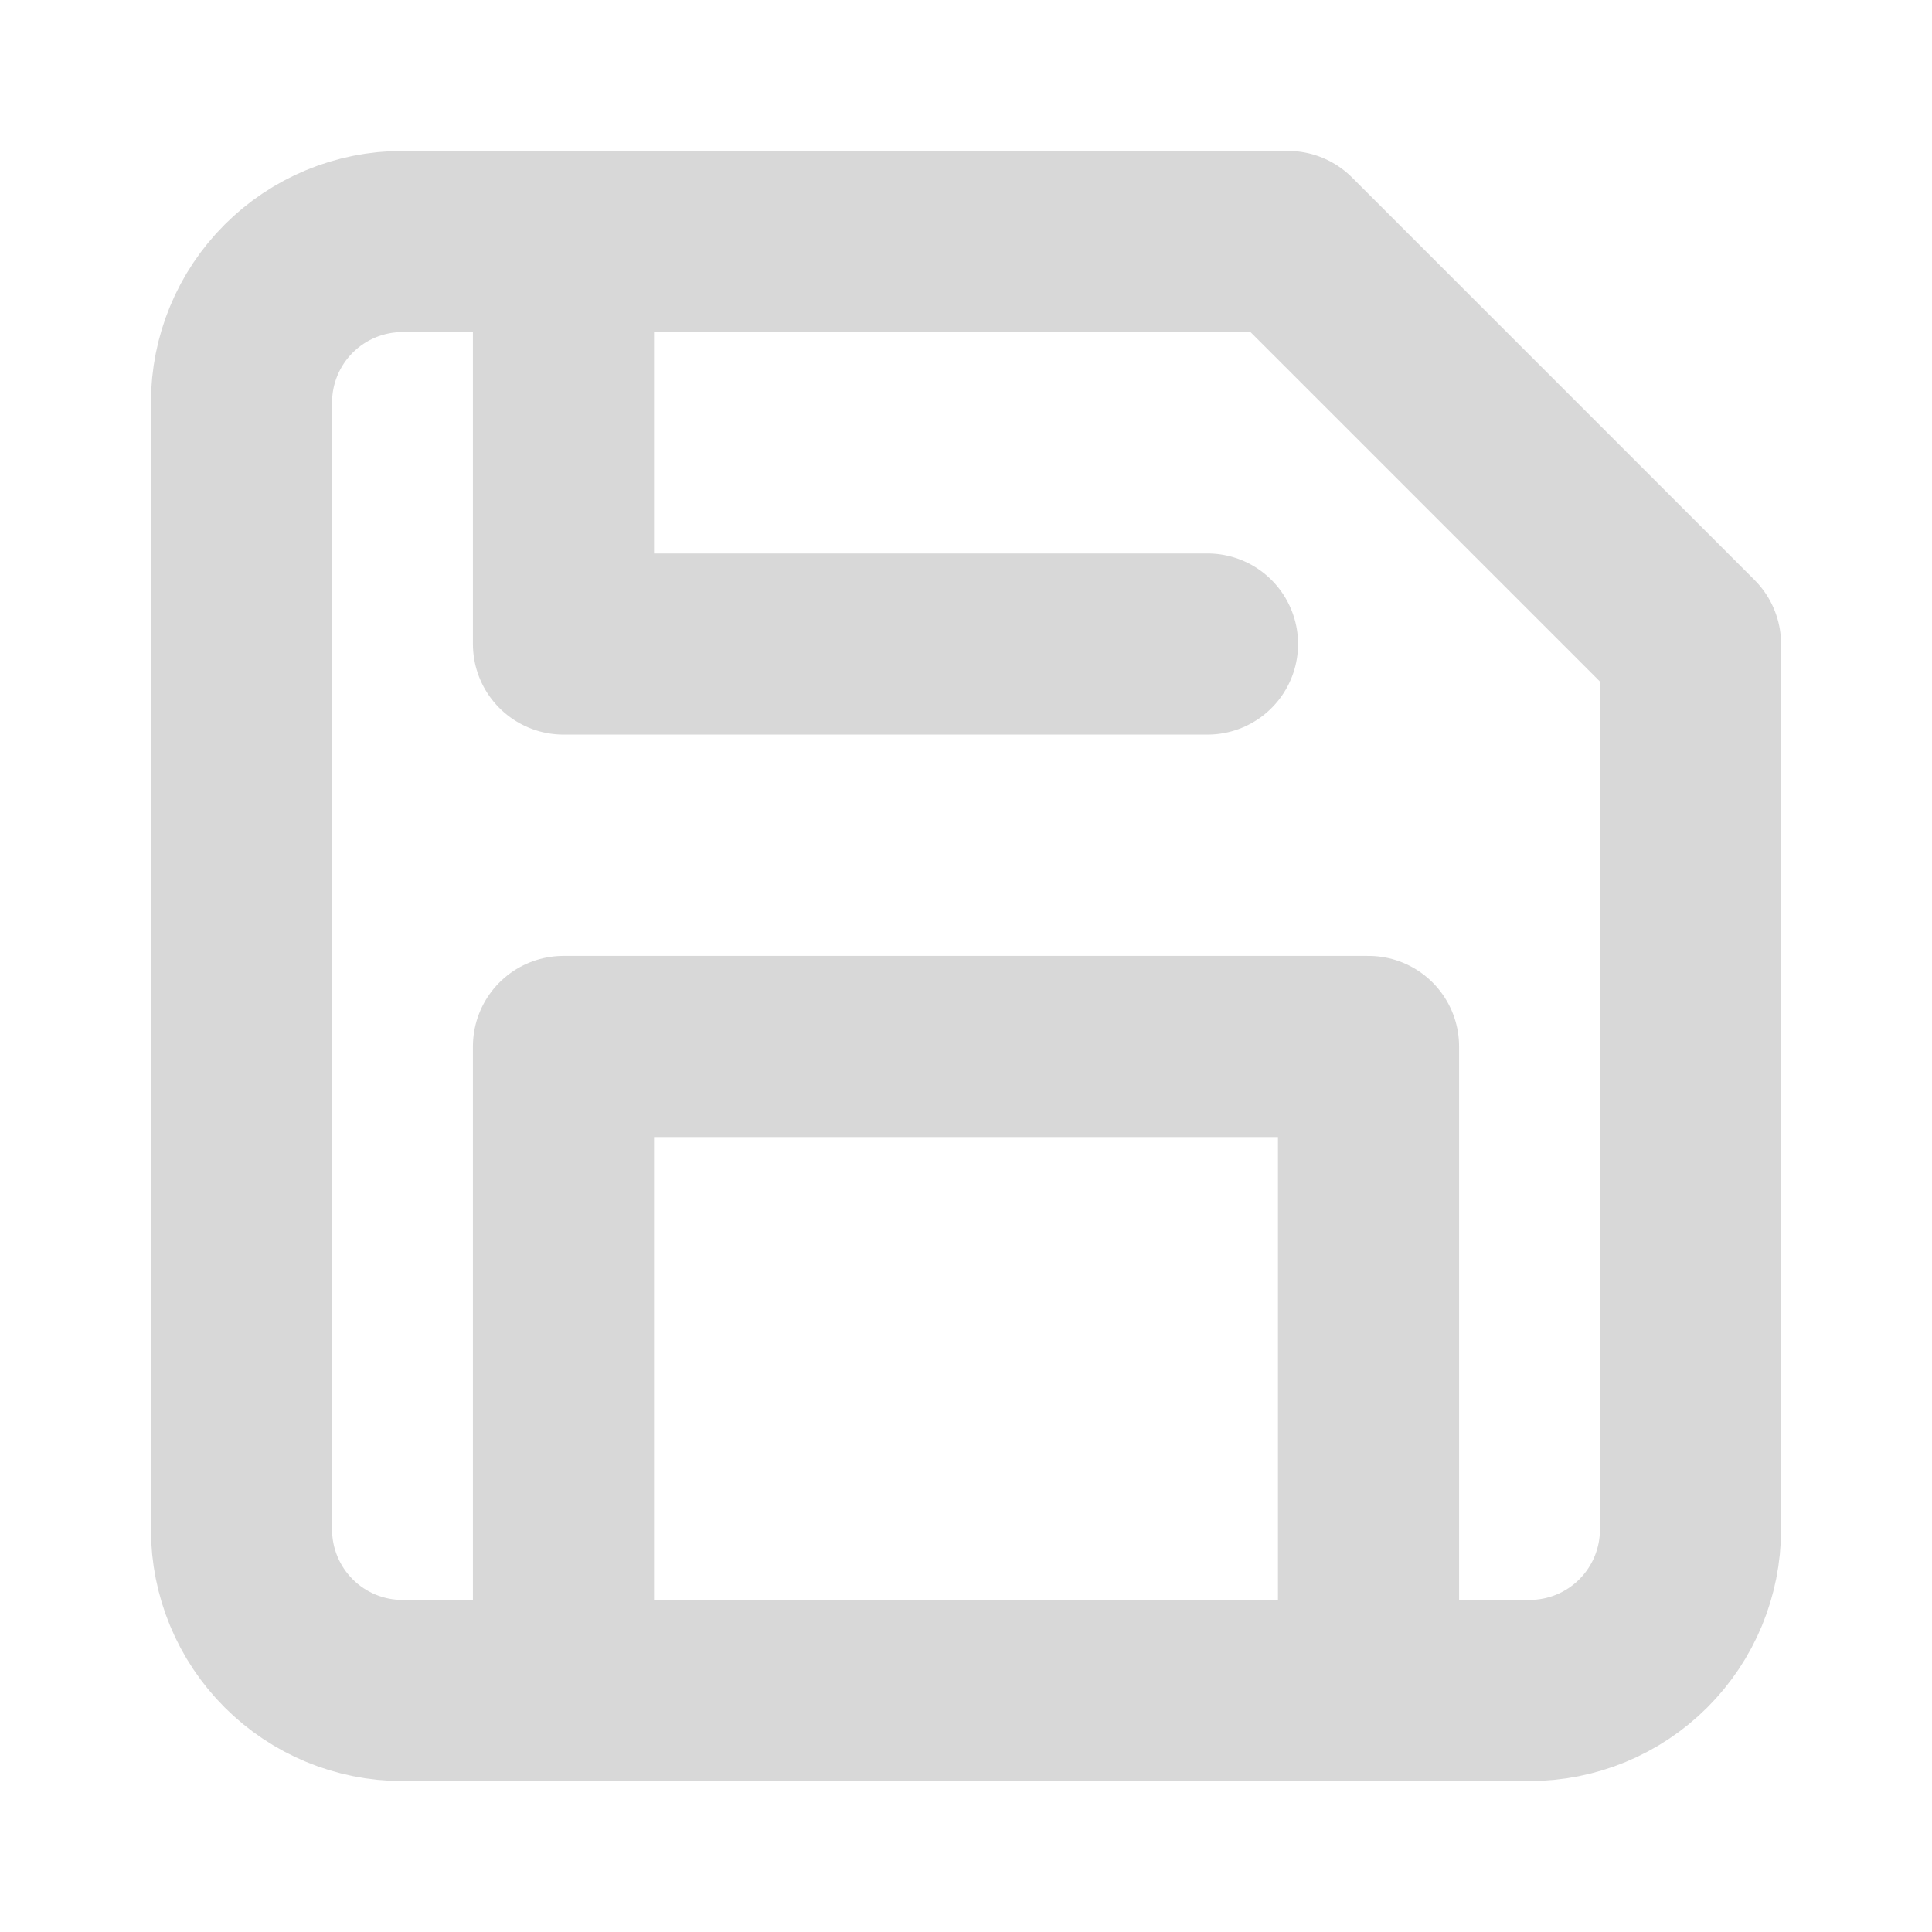
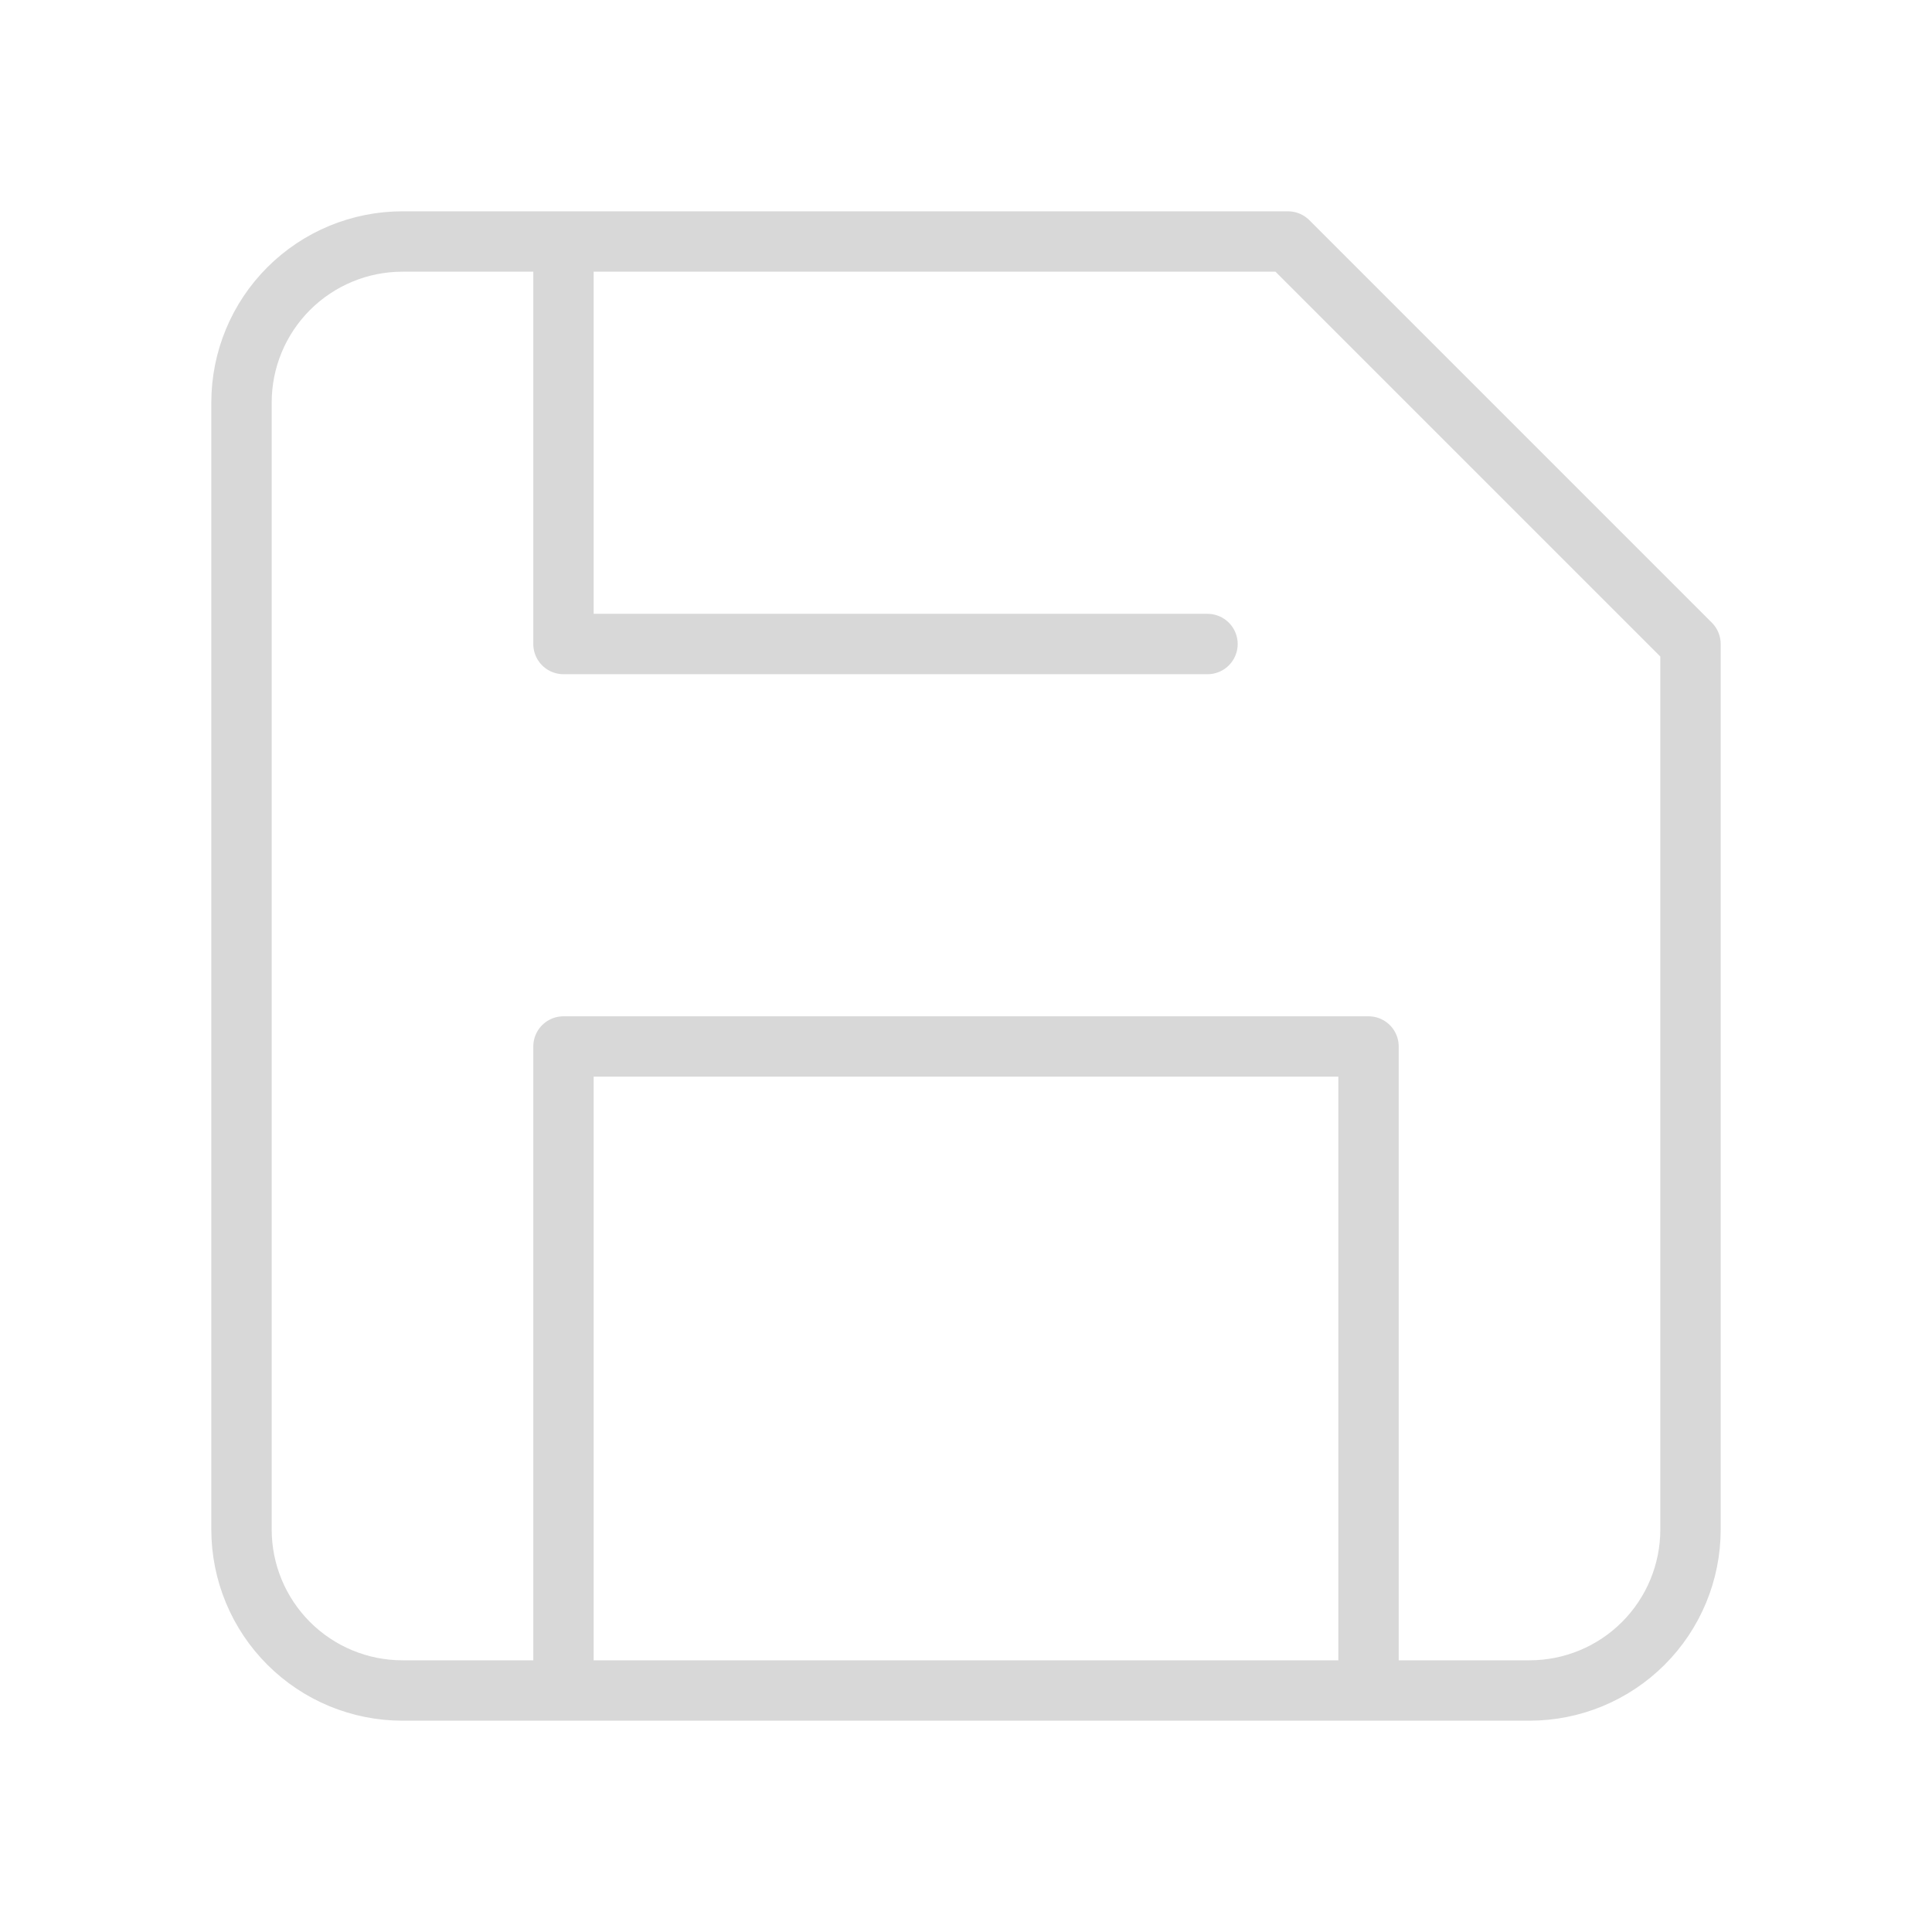
<svg xmlns="http://www.w3.org/2000/svg" width="32" height="32" viewBox="0 0 32 32" fill="none">
-   <path d="M22.667 28V17.333H9.333V28M9.333 4V10.667H20M25.333 28H6.667C5.959 28 5.281 27.719 4.781 27.219C4.281 26.719 4 26.041 4 25.333V6.667C4 5.959 4.281 5.281 4.781 4.781C5.281 4.281 5.959 4 6.667 4H21.333L28 10.667V25.333C28 26.041 27.719 26.719 27.219 27.219C26.719 27.719 26.041 28 25.333 28Z" stroke="#D8D8D8" stroke-width="3" stroke-linecap="round" stroke-linejoin="round" />
+   <path d="M22.667 28V17.333H9.333V28M9.333 4V10.667H20M25.333 28H6.667C5.959 28 5.281 27.719 4.781 27.219C4.281 26.719 4 26.041 4 25.333V6.667C4 5.959 4.281 5.281 4.781 4.781C5.281 4.281 5.959 4 6.667 4H21.333L28 10.667V25.333C28 26.041 27.719 26.719 27.219 27.219C26.719 27.719 26.041 28 25.333 28Z" stroke="#D8D8D8" stroke-linecap="round" stroke-linejoin="round" />
</svg>
